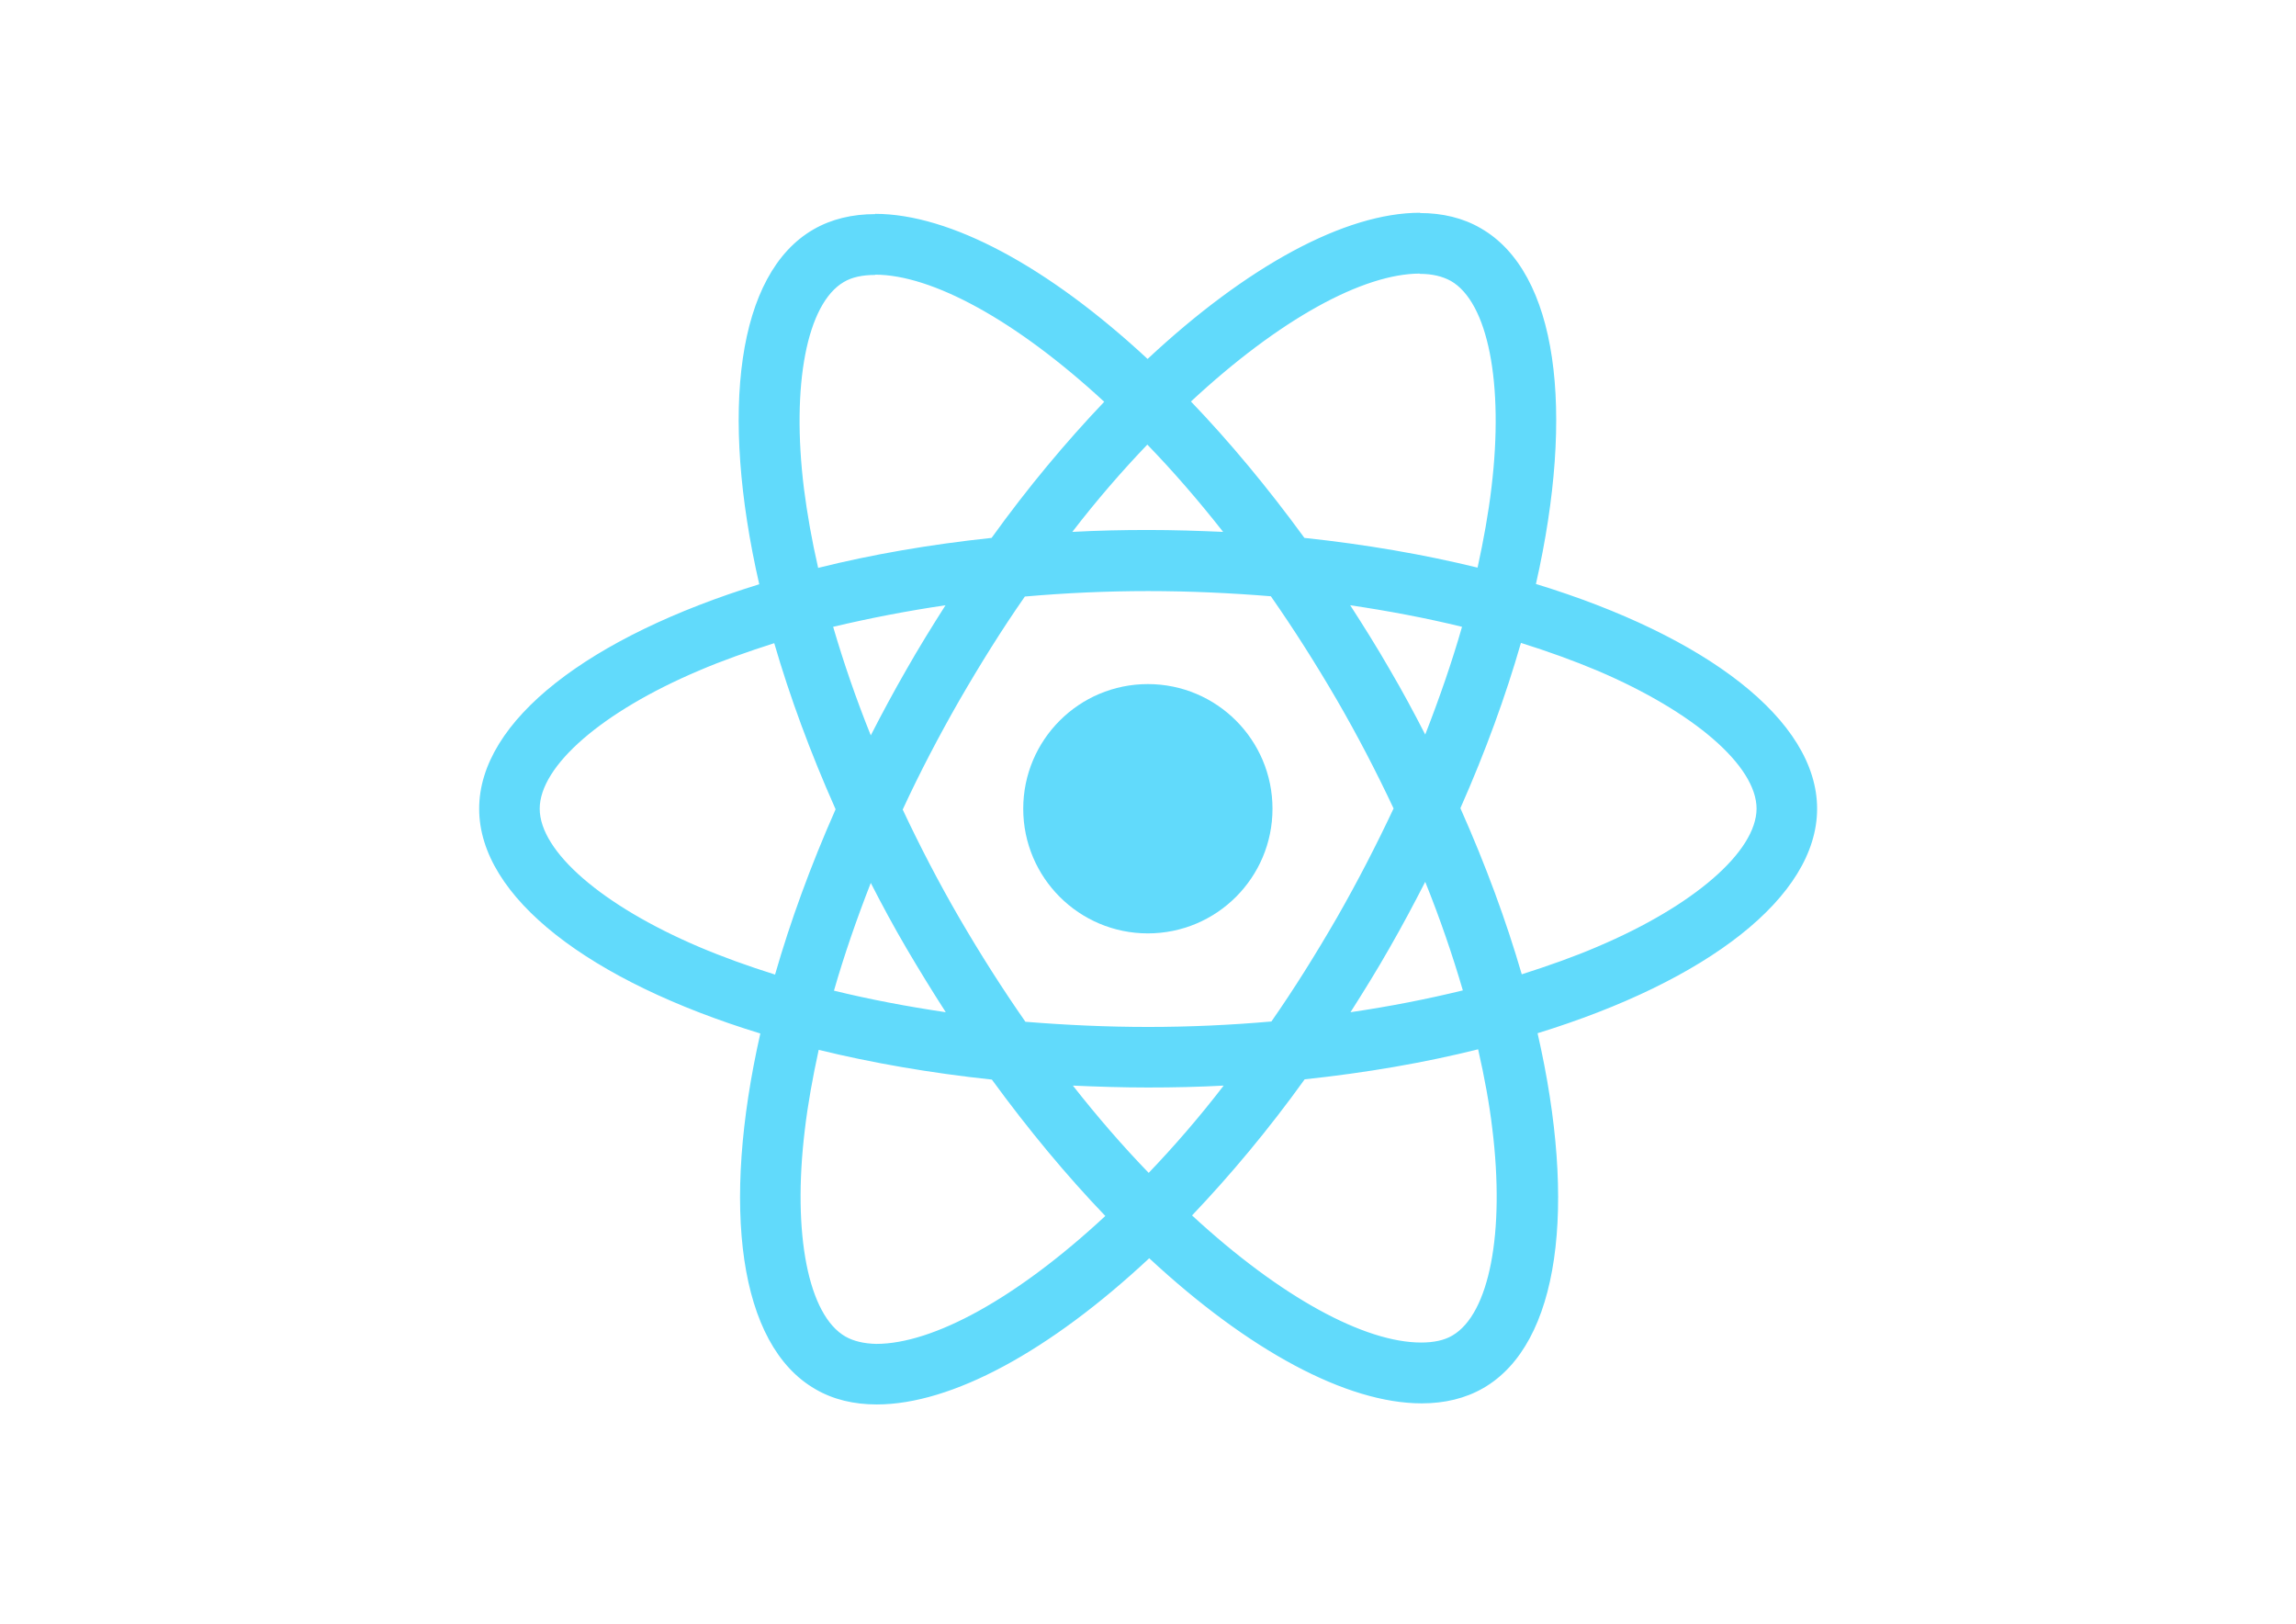
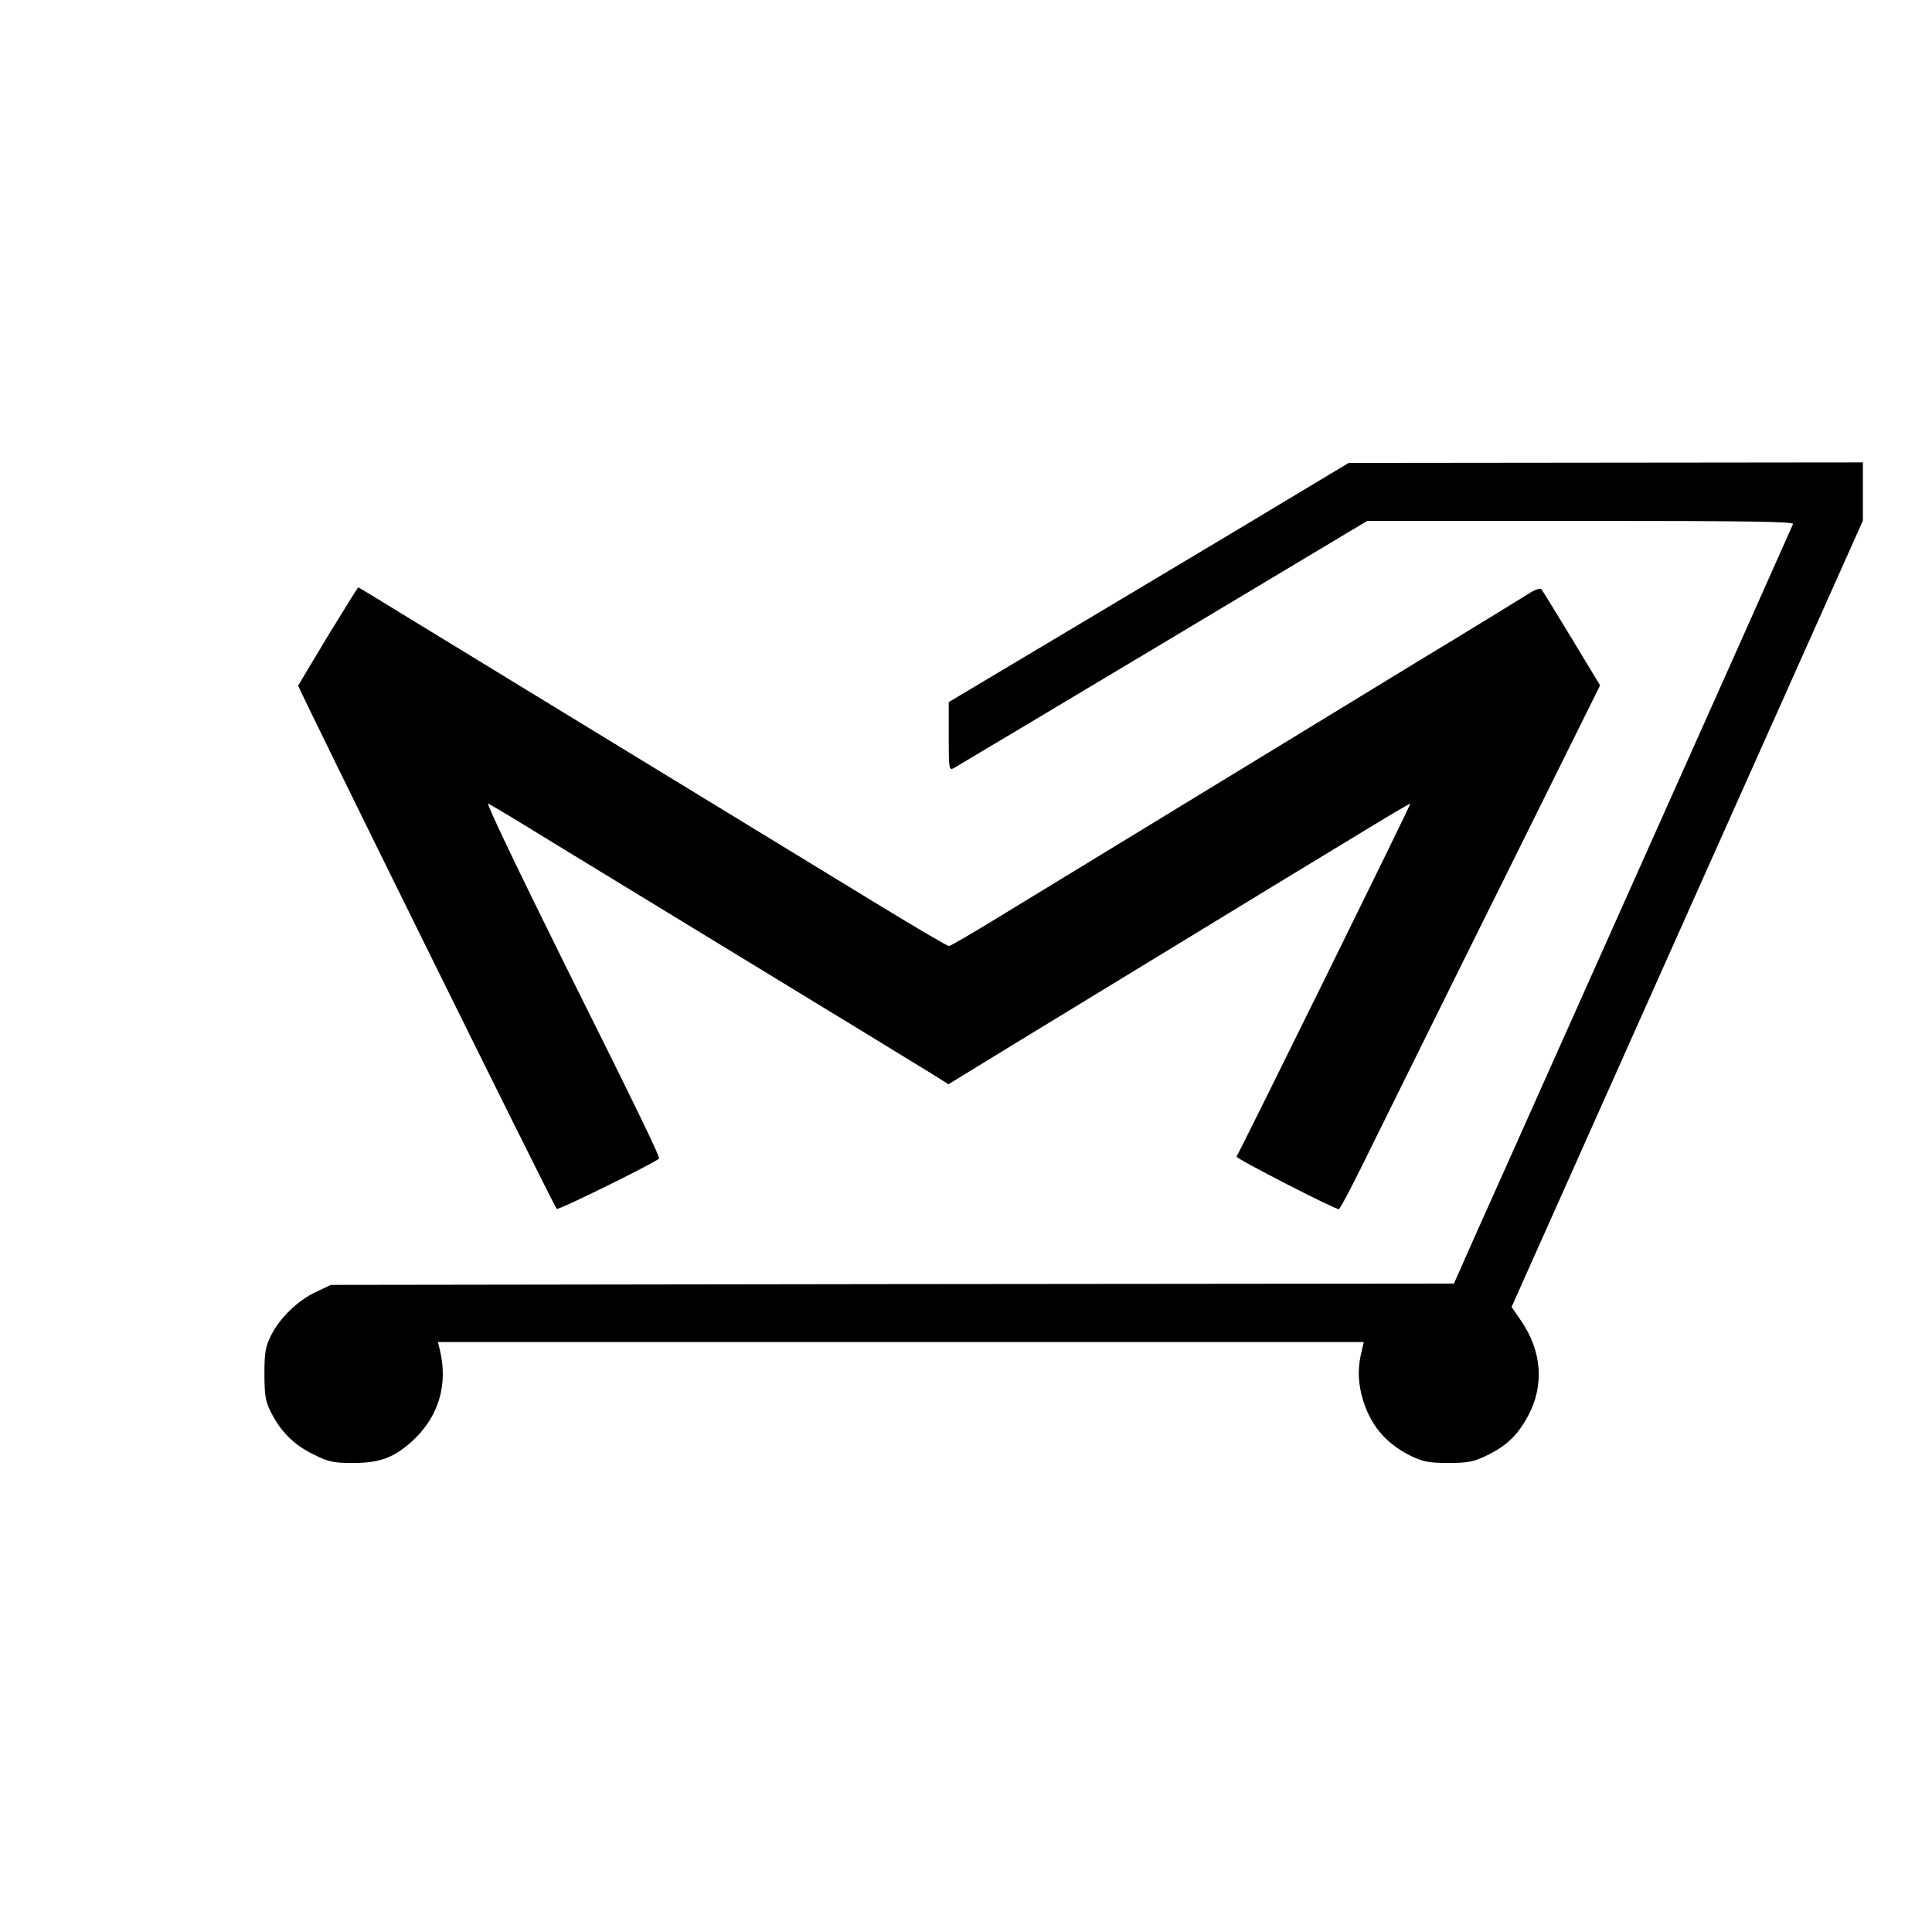
- <svg xmlns="http://www.w3.org/2000/svg" viewBox="0 0 841.9 595.3">
-   <g fill="#61DAFB">
-     <path d="M666.3 296.5c0-32.5-40.7-63.3-103.1-82.4 14.4-63.6 8-114.2-20.2-130.4-6.5-3.8-14.1-5.6-22.4-5.6v22.3c4.6 0 8.3.9 11.4 2.6 13.6 7.8 19.5 37.5 14.9 75.7-1.1 9.4-2.9 19.3-5.1 29.4-19.6-4.8-41-8.5-63.5-10.9-13.5-18.5-27.5-35.3-41.6-50 32.6-30.3 63.2-46.9 84-46.9V78c-27.5 0-63.5 19.6-99.9 53.6-36.4-33.8-72.4-53.2-99.9-53.2v22.3c20.7 0 51.4 16.5 84 46.6-14 14.7-28 31.4-41.3 49.9-22.6 2.4-44 6.1-63.6 11-2.3-10-4-19.7-5.2-29-4.7-38.2 1.1-67.9 14.6-75.8 3-1.8 6.9-2.6 11.5-2.6V78.5c-8.4 0-16 1.8-22.6 5.6-28.1 16.2-34.4 66.7-19.9 130.1-62.2 19.2-102.7 49.9-102.7 82.3 0 32.5 40.7 63.3 103.1 82.4-14.4 63.6-8 114.2 20.2 130.4 6.5 3.8 14.1 5.6 22.5 5.6 27.5 0 63.5-19.6 99.9-53.6 36.4 33.8 72.4 53.2 99.9 53.2 8.4 0 16-1.8 22.6-5.6 28.1-16.2 34.4-66.7 19.9-130.1 62-19.1 102.5-49.9 102.5-82.3zm-130.2-66.7c-3.7 12.9-8.3 26.2-13.5 39.5-4.1-8-8.4-16-13.1-24-4.6-8-9.5-15.8-14.4-23.4 14.2 2.1 27.9 4.7 41 7.9zm-45.8 106.5c-7.8 13.5-15.8 26.3-24.1 38.2-14.9 1.3-30 2-45.2 2-15.1 0-30.2-.7-45-1.9-8.3-11.9-16.4-24.6-24.2-38-7.6-13.1-14.5-26.4-20.8-39.8 6.2-13.4 13.2-26.8 20.7-39.9 7.8-13.5 15.8-26.3 24.1-38.2 14.9-1.3 30-2 45.2-2 15.1 0 30.2.7 45 1.9 8.3 11.9 16.4 24.6 24.2 38 7.6 13.1 14.5 26.4 20.8 39.8-6.3 13.4-13.2 26.8-20.7 39.9zm32.3-13c5.4 13.4 10 26.8 13.8 39.8-13.1 3.2-26.9 5.9-41.2 8 4.9-7.7 9.8-15.6 14.4-23.7 4.6-8 8.9-16.1 13-24.1zM421.2 430c-9.3-9.6-18.6-20.3-27.8-32 9 .4 18.2.7 27.5.7 9.4 0 18.7-.2 27.8-.7-9 11.7-18.3 22.4-27.5 32zm-74.4-58.9c-14.2-2.1-27.9-4.7-41-7.9 3.7-12.9 8.3-26.2 13.5-39.5 4.1 8 8.4 16 13.1 24 4.7 8 9.5 15.8 14.4 23.4zM420.7 163c9.3 9.6 18.6 20.3 27.8 32-9-.4-18.2-.7-27.5-.7-9.4 0-18.7.2-27.8.7 9-11.7 18.3-22.4 27.5-32zm-74 58.9c-4.9 7.7-9.8 15.6-14.4 23.7-4.6 8-8.9 16-13 24-5.4-13.4-10-26.8-13.8-39.8 13.1-3.1 26.9-5.8 41.2-7.9zm-90.5 125.2c-35.4-15.1-58.3-34.9-58.3-50.6 0-15.7 22.9-35.6 58.3-50.6 8.6-3.7 18-7 27.7-10.1 5.7 19.6 13.2 40 22.5 60.9-9.2 20.8-16.6 41.1-22.2 60.6-9.9-3.1-19.3-6.5-28-10.2zM310 490c-13.6-7.8-19.5-37.5-14.9-75.7 1.1-9.4 2.9-19.3 5.1-29.4 19.6 4.8 41 8.5 63.5 10.9 13.5 18.5 27.5 35.3 41.6 50-32.6 30.3-63.2 46.9-84 46.9-4.5-.1-8.3-1-11.3-2.7zm237.2-76.2c4.7 38.2-1.1 67.9-14.6 75.8-3 1.8-6.9 2.6-11.5 2.6-20.7 0-51.4-16.5-84-46.6 14-14.7 28-31.4 41.3-49.9 22.6-2.4 44-6.1 63.6-11 2.3 10.1 4.1 19.8 5.2 29.1zm38.5-66.7c-8.6 3.7-18 7-27.7 10.1-5.7-19.6-13.2-40-22.5-60.9 9.2-20.8 16.6-41.1 22.2-60.6 9.9 3.1 19.3 6.5 28.1 10.2 35.4 15.1 58.3 34.9 58.3 50.6-.1 15.7-23 35.6-58.4 50.6zM320.8 78.4z" />
-     <circle cx="420.9" cy="296.5" r="45.7" />
-     <path d="M520.5 78.1z" />
+ <svg xmlns="http://www.w3.org/2000/svg" version="1.0" width="727pt" height="727pt" viewBox="0 0 727 727" preserveAspectRatio="xMidYMid meet">
+   <g transform="translate(0,727) scale(0.1,-0.1)" fill="#000000" stroke="none">
+     <path d="M4835 5384 c-132 -80 -471 -282 -752 -450 l-513 -306 0 -130 c0 -119 1 -128 18 -119 9 5 364 217 787 470 l770 461 804 0 c639 0 802 -3 798 -12 -3 -7 -91 -204 -195 -438 -326 -729 -738 -1651 -887 -1985 -79 -176 -155 -346 -168 -377 l-26 -58 -2113 -2 -2113 -3 -57 -27 c-68 -32 -136 -98 -169 -165 -20 -40 -24 -63 -24 -143 0 -79 4 -103 23 -141 37 -75 87 -125 160 -161 60 -30 76 -33 152 -33 99 0 152 20 220 81 101 92 138 215 104 349 l-6 25 1742 0 1742 0 -6 -25 c-17 -66 -17 -115 -2 -176 28 -107 88 -180 186 -228 46 -22 69 -26 140 -26 71 0 94 4 140 26 77 36 121 78 160 151 62 115 52 245 -27 359 l-35 51 661 1480 661 1479 0 110 0 109 -967 -1 -968 -1 -240 -144z" />
+     <path d="M1235 4879 c-60 -100 -111 -185 -113 -189 -2 -6 961 -1957 973 -1969 6 -6 385 181 385 190 0 14 -77 173 -363 747 -162 327 -289 591 -280 588 8 -3 117 -68 241 -145 125 -76 484 -295 797 -486 314 -191 598 -365 632 -386 l62 -39 248 152 c136 83 381 232 543 331 321 196 587 358 805 490 77 47 141 84 142 83 3 -2 -635 -1297 -654 -1328 -4 -7 368 -198 385 -198 5 0 65 116 134 258 70 141 289 585 488 985 l361 728 -107 177 c-59 97 -110 181 -114 185 -4 5 -25 -2 -46 -16 -22 -14 -214 -132 -429 -262 -214 -131 -428 -261 -475 -290 -47 -29 -272 -166 -500 -305 -228 -139 -495 -302 -592 -361 -98 -60 -182 -109 -187 -109 -6 0 -122 68 -258 151 -483 295 -704 430 -1178 719 -264 161 -549 335 -632 386 -84 52 -154 94 -155 94 -2 -1 -52 -82 -113 -181z" />
  </g>
</svg>
